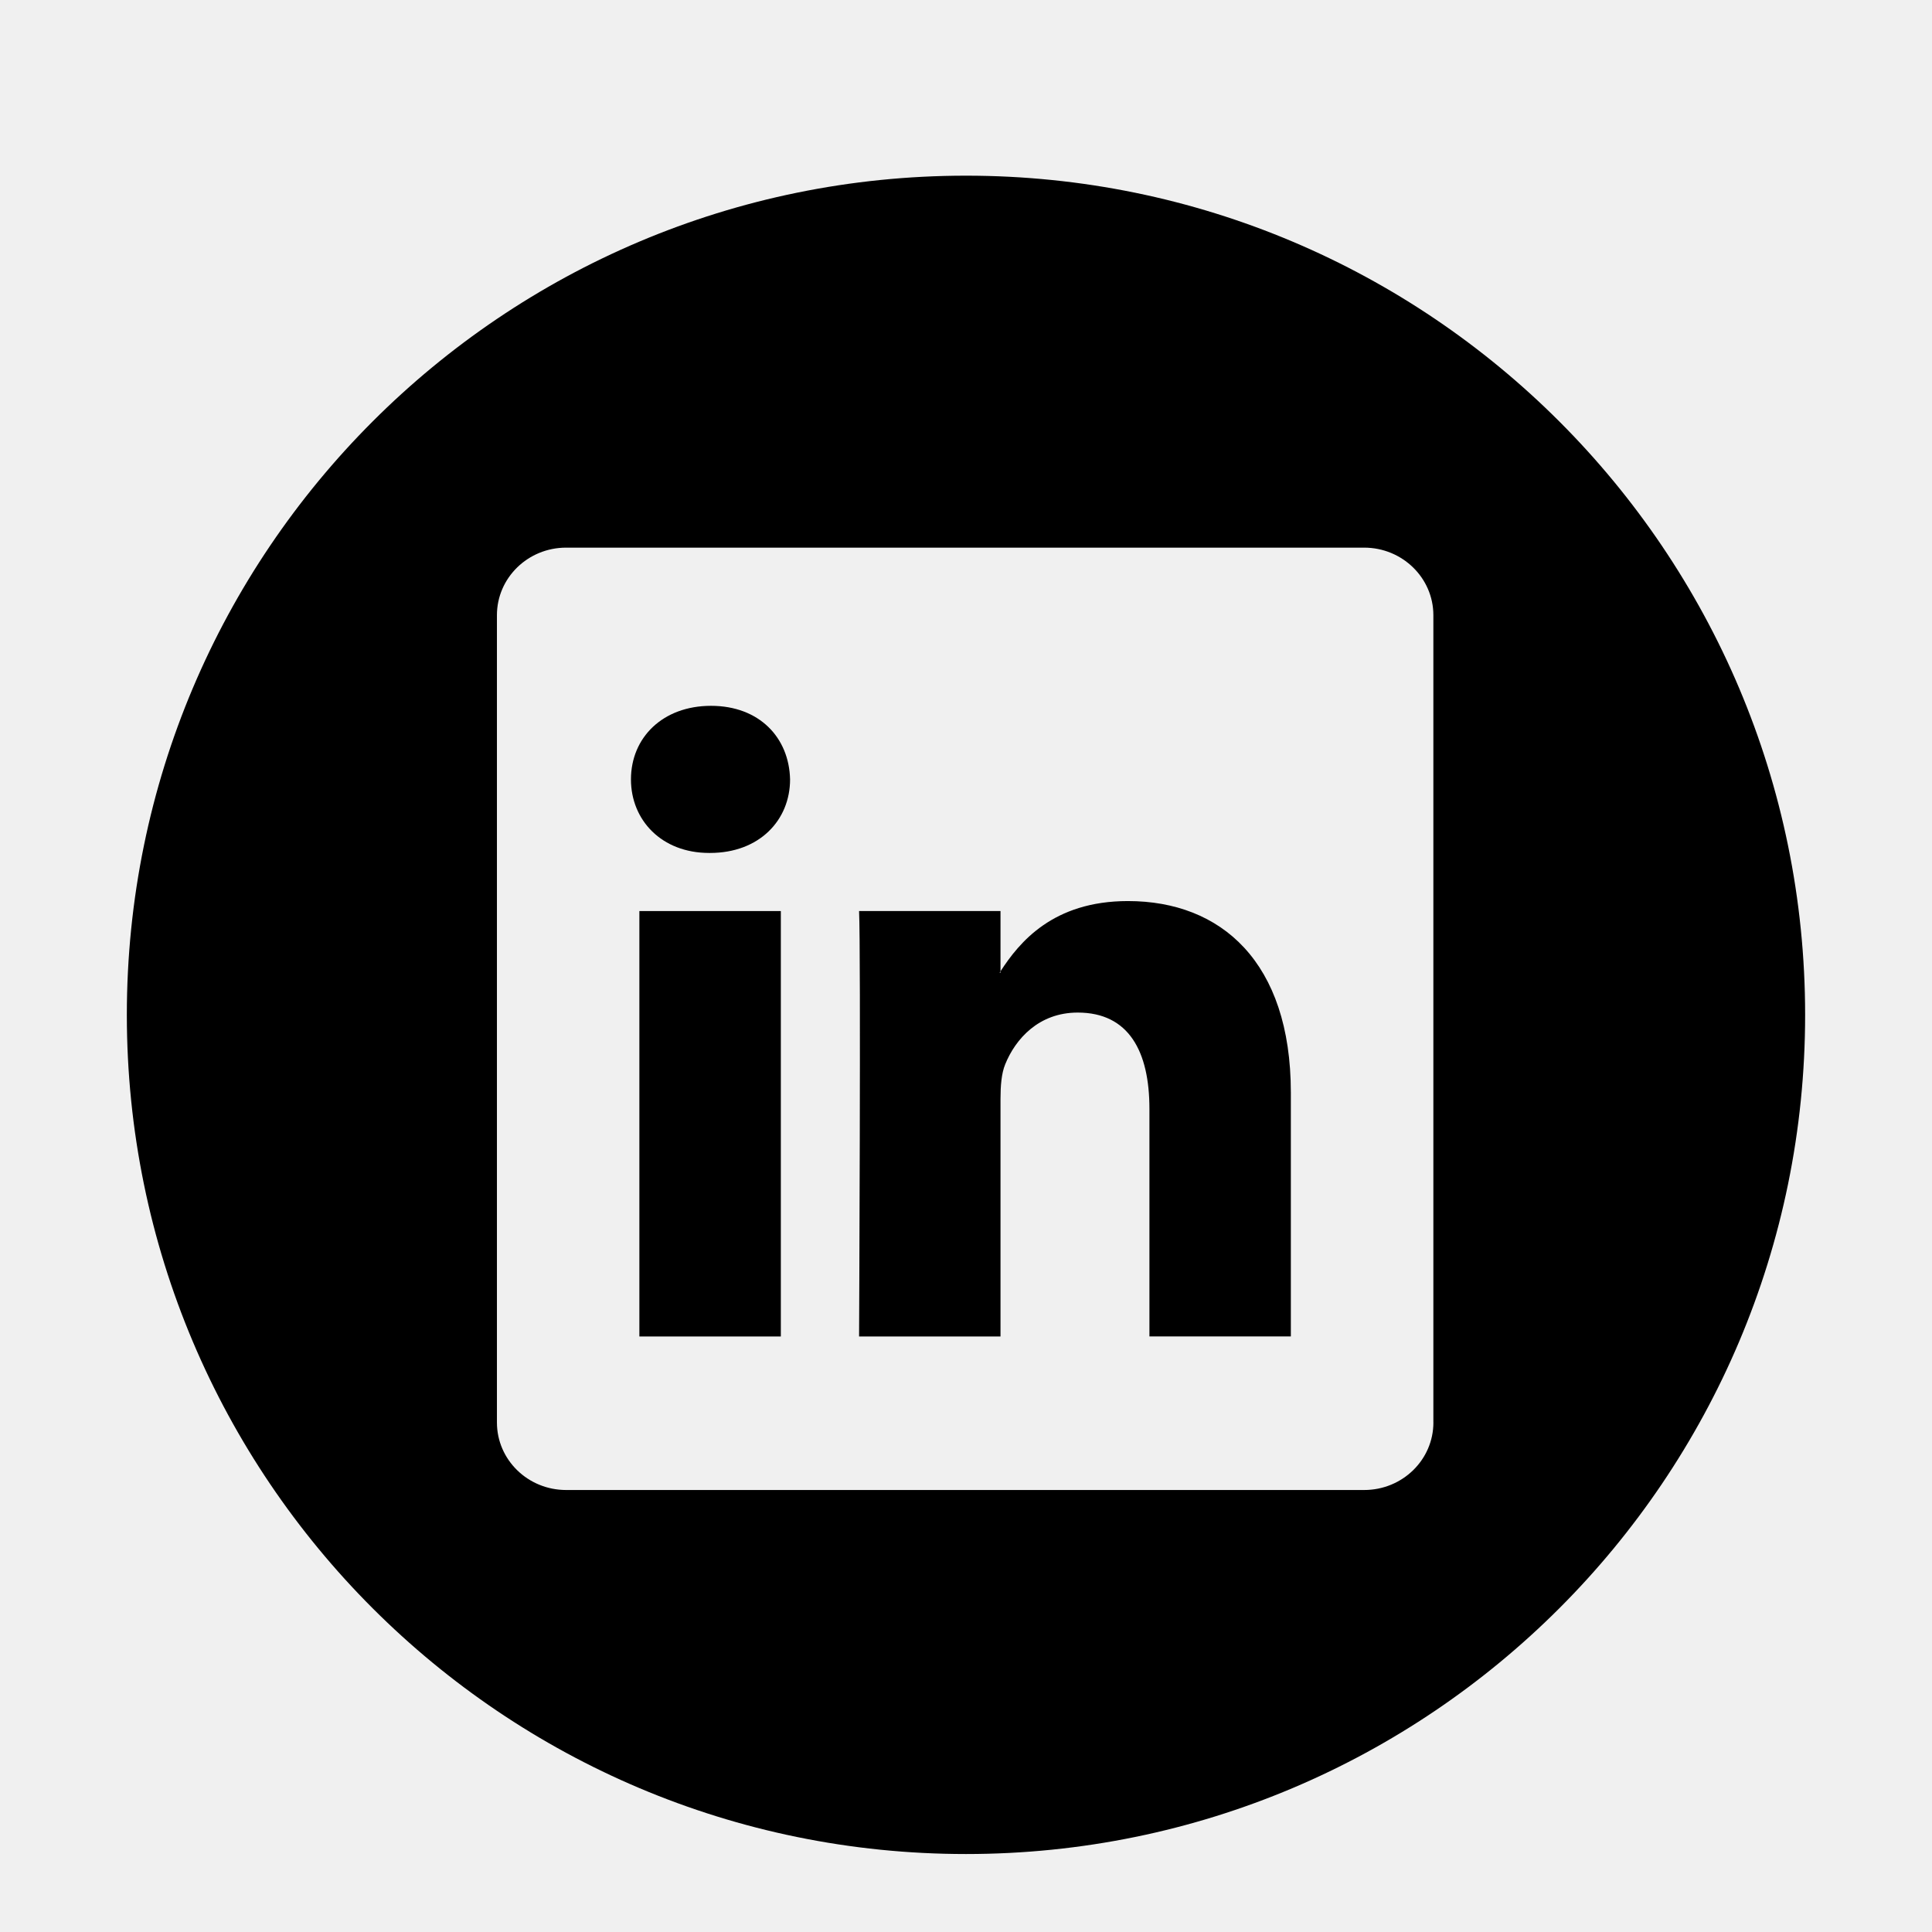
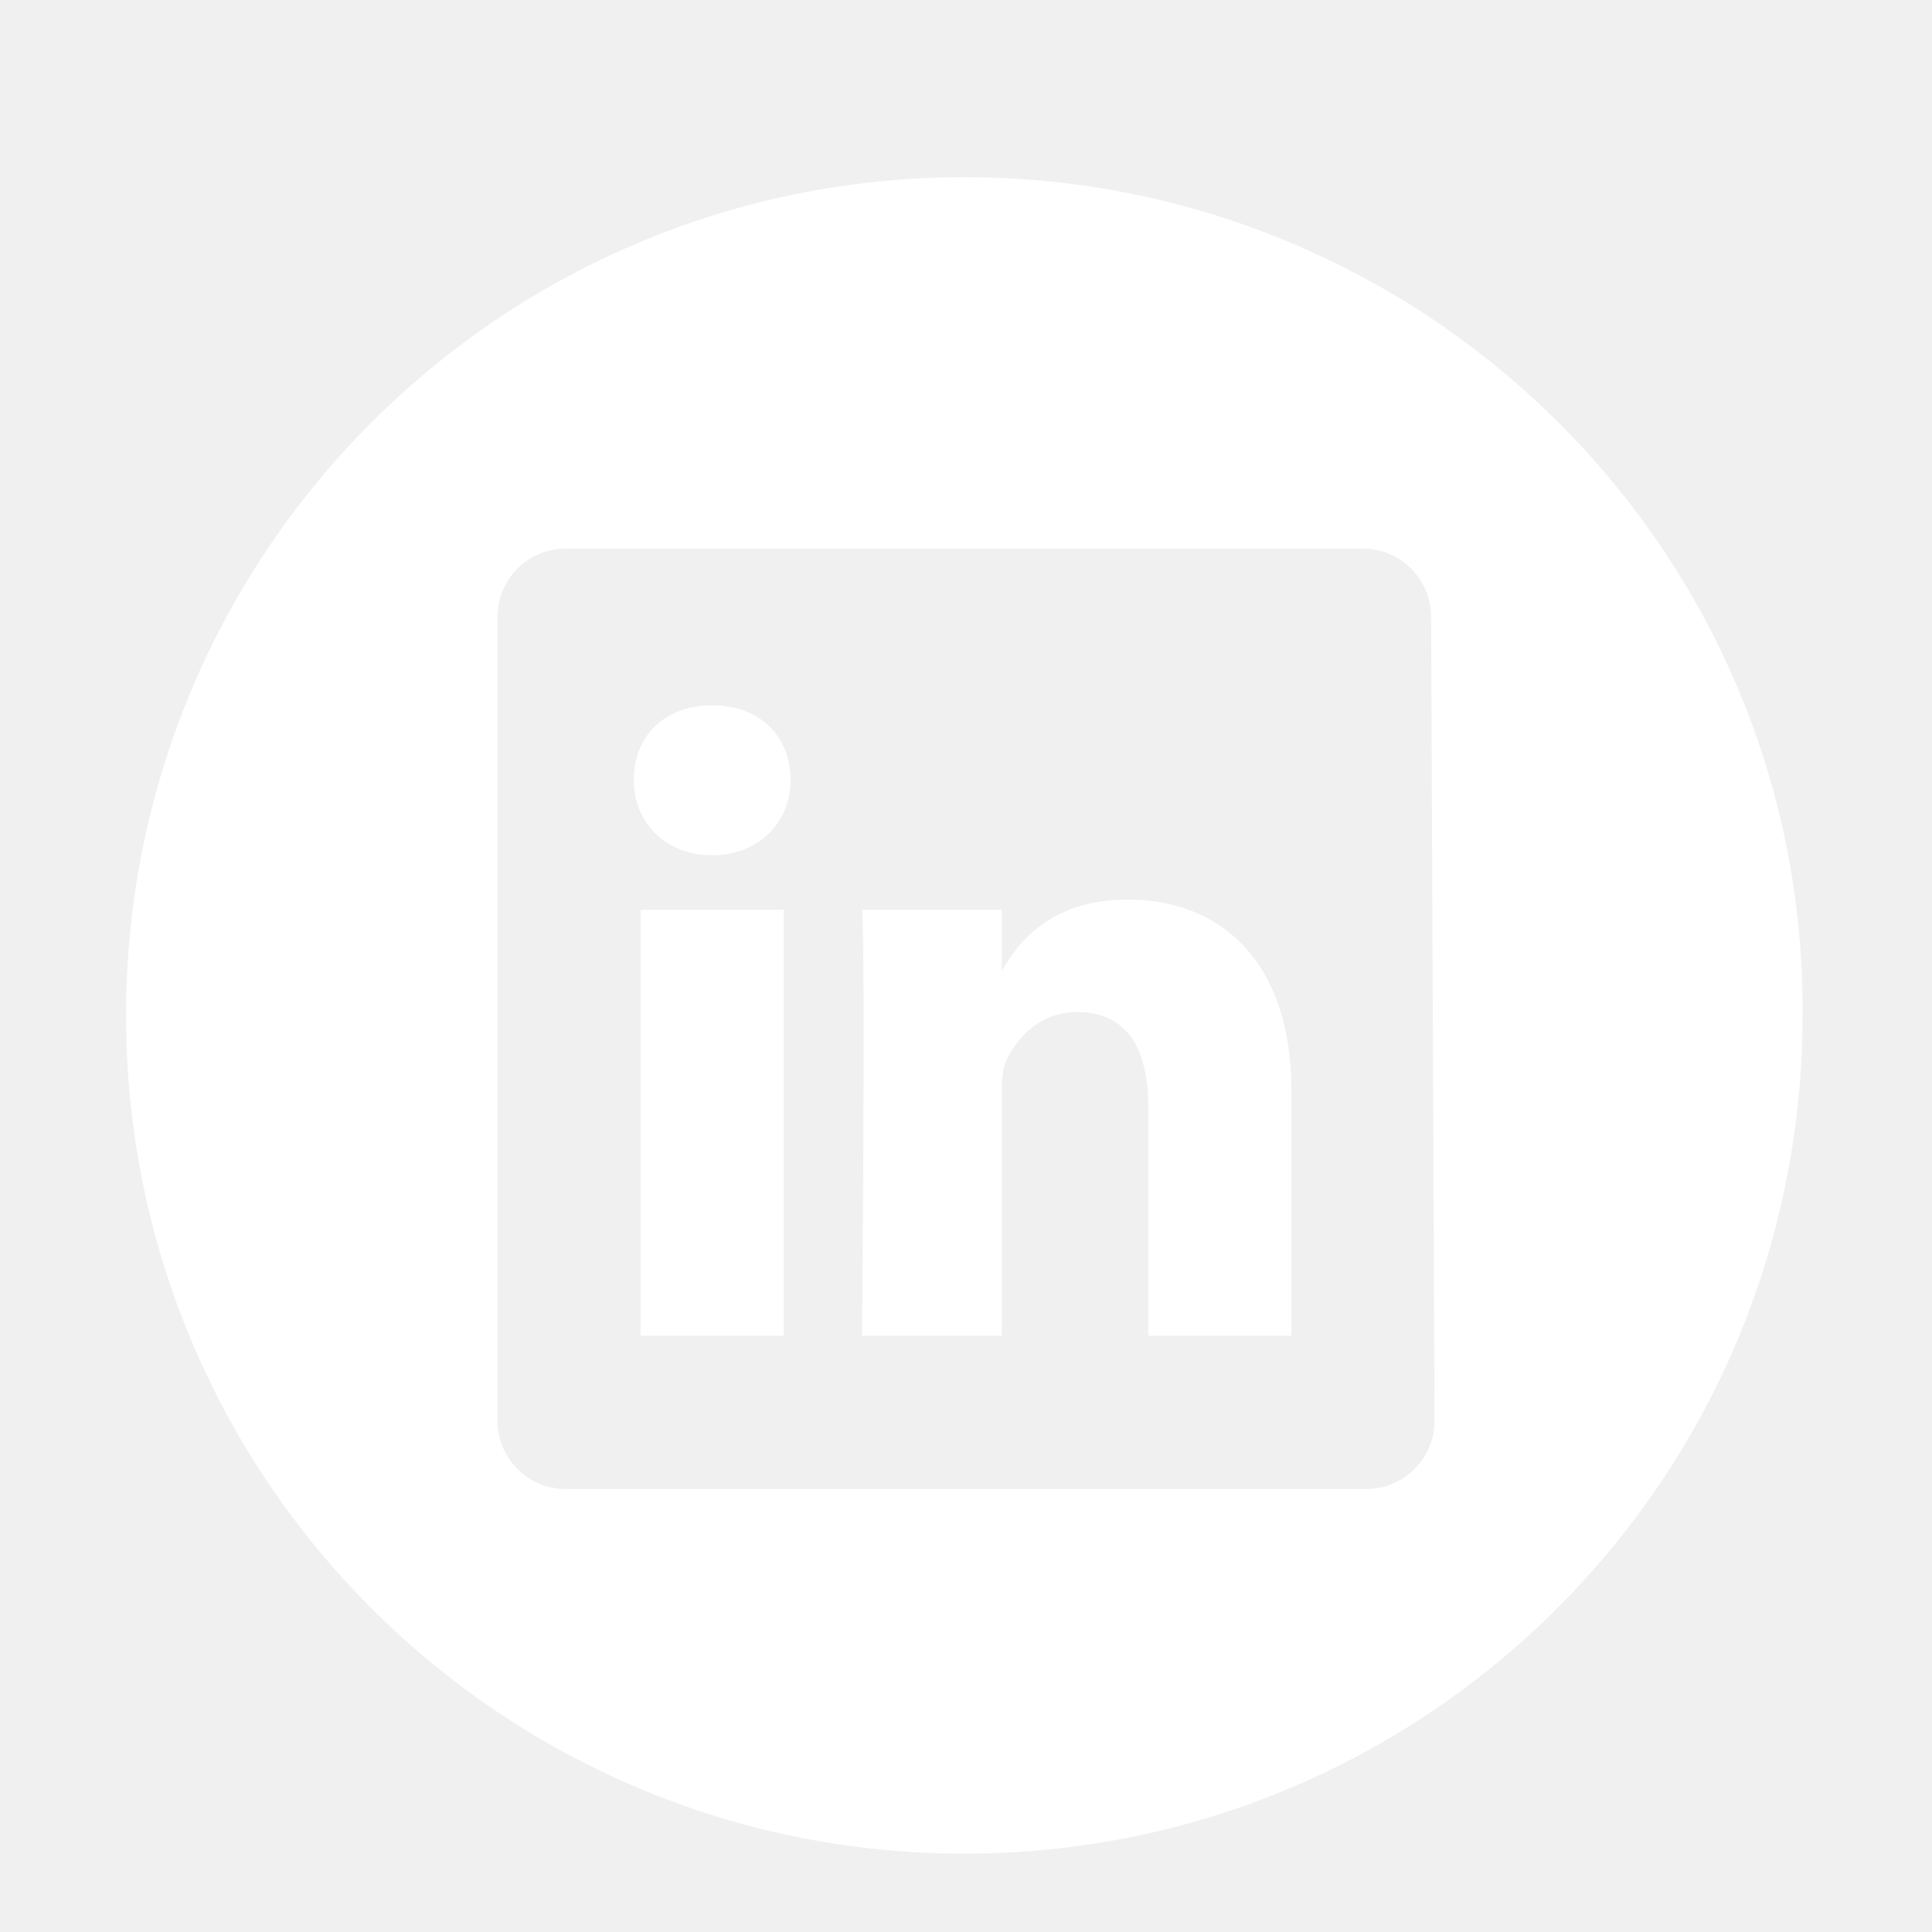
- <svg xmlns="http://www.w3.org/2000/svg" enable-background="new 0 0 56.693 56.693" height="56.693px" id="Layer_1" version="1.1" viewBox="0 0 56.693 56.693" width="56.693px" xml:space="preserve">
+ <svg xmlns="http://www.w3.org/2000/svg" version="1.1" id="Layer_1" x="0px" y="0px" viewBox="0 0 56.7 56.7" style="enable-background:new 0 0 56.7 56.7;" xml:space="preserve">
+   <style type="text/css">
+ 	.st0{fill:#FFFFFF;}
+ </style>
  <g>
-     <path d="M28.347,5.155c-13.6,0-24.625,11.025-24.625,24.625c0,13.602,11.025,24.625,24.625,24.625   c13.598,0,24.623-11.023,24.623-24.625C52.97,16.181,41.944,5.155,28.347,5.155z M42.062,41.741c0,1.096-0.91,1.982-2.031,1.982   H16.613c-1.123,0-2.031-0.887-2.031-1.982V18.052c0-1.094,0.908-1.982,2.031-1.982H40.03c1.121,0,2.031,0.889,2.031,1.982V41.741z" />
-     <path d="M33.099,26.441c-2.201,0-3.188,1.209-3.74,2.061v0.041h-0.027c0.01-0.012,0.02-0.027,0.027-0.041v-1.768h-4.15   c0.055,1.17,0,12.484,0,12.484h4.15v-6.973c0-0.375,0.027-0.744,0.137-1.012c0.301-0.744,0.984-1.52,2.129-1.52   c1.504,0,2.104,1.146,2.104,2.824v6.68h4.15V32.06C37.878,28.224,35.829,26.441,33.099,26.441z" />
-     <path d="M20.864,20.712c-1.419,0-2.349,0.934-2.349,2.159c0,1.197,0.9,2.158,2.294,2.158h0.027c1.447,0,2.348-0.961,2.348-2.158   C23.157,21.646,22.284,20.712,20.864,20.712z" />
-     <rect height="12.484" width="4.151" x="18.762" y="26.734" />
+     <path class="st0" d="M28.3,5.2c-13.6,0-24.6,11-24.6,24.6c0,13.6,11,24.6,24.6,24.6c13.6,0,24.6-11,24.6-24.6   C53,16.2,41.9,5.2,28.3,5.2z M42.1,41.7c0,1.1-0.9,2-2,2H16.6c-1.1,0-2-0.9-2-2V18.1c0-1.1,0.9-2,2-2H40c1.1,0,2,0.9,2,2L42.1,41.7   L42.1,41.7z" />
+     <path class="st0" d="M33.1,26.4c-2.2,0-3.2,1.2-3.7,2.1v0h0c0,0,0,0,0,0v-1.8h-4.1c0.1,1.2,0,12.5,0,12.5h4.1v-7c0-0.4,0-0.7,0.1-1   c0.3-0.7,1-1.5,2.1-1.5c1.5,0,2.1,1.1,2.1,2.8v6.7h4.2v-7.2C37.9,28.2,35.8,26.4,33.1,26.4z" />
+     <path class="st0" d="M20.9,20.7c-1.4,0-2.3,0.9-2.3,2.2c0,1.2,0.9,2.2,2.3,2.2h0c1.4,0,2.3-1,2.3-2.2   C23.2,21.6,22.3,20.7,20.9,20.7z" />
+     <rect x="18.8" y="26.7" class="st0" width="4.2" height="12.5" />
  </g>
</svg>
